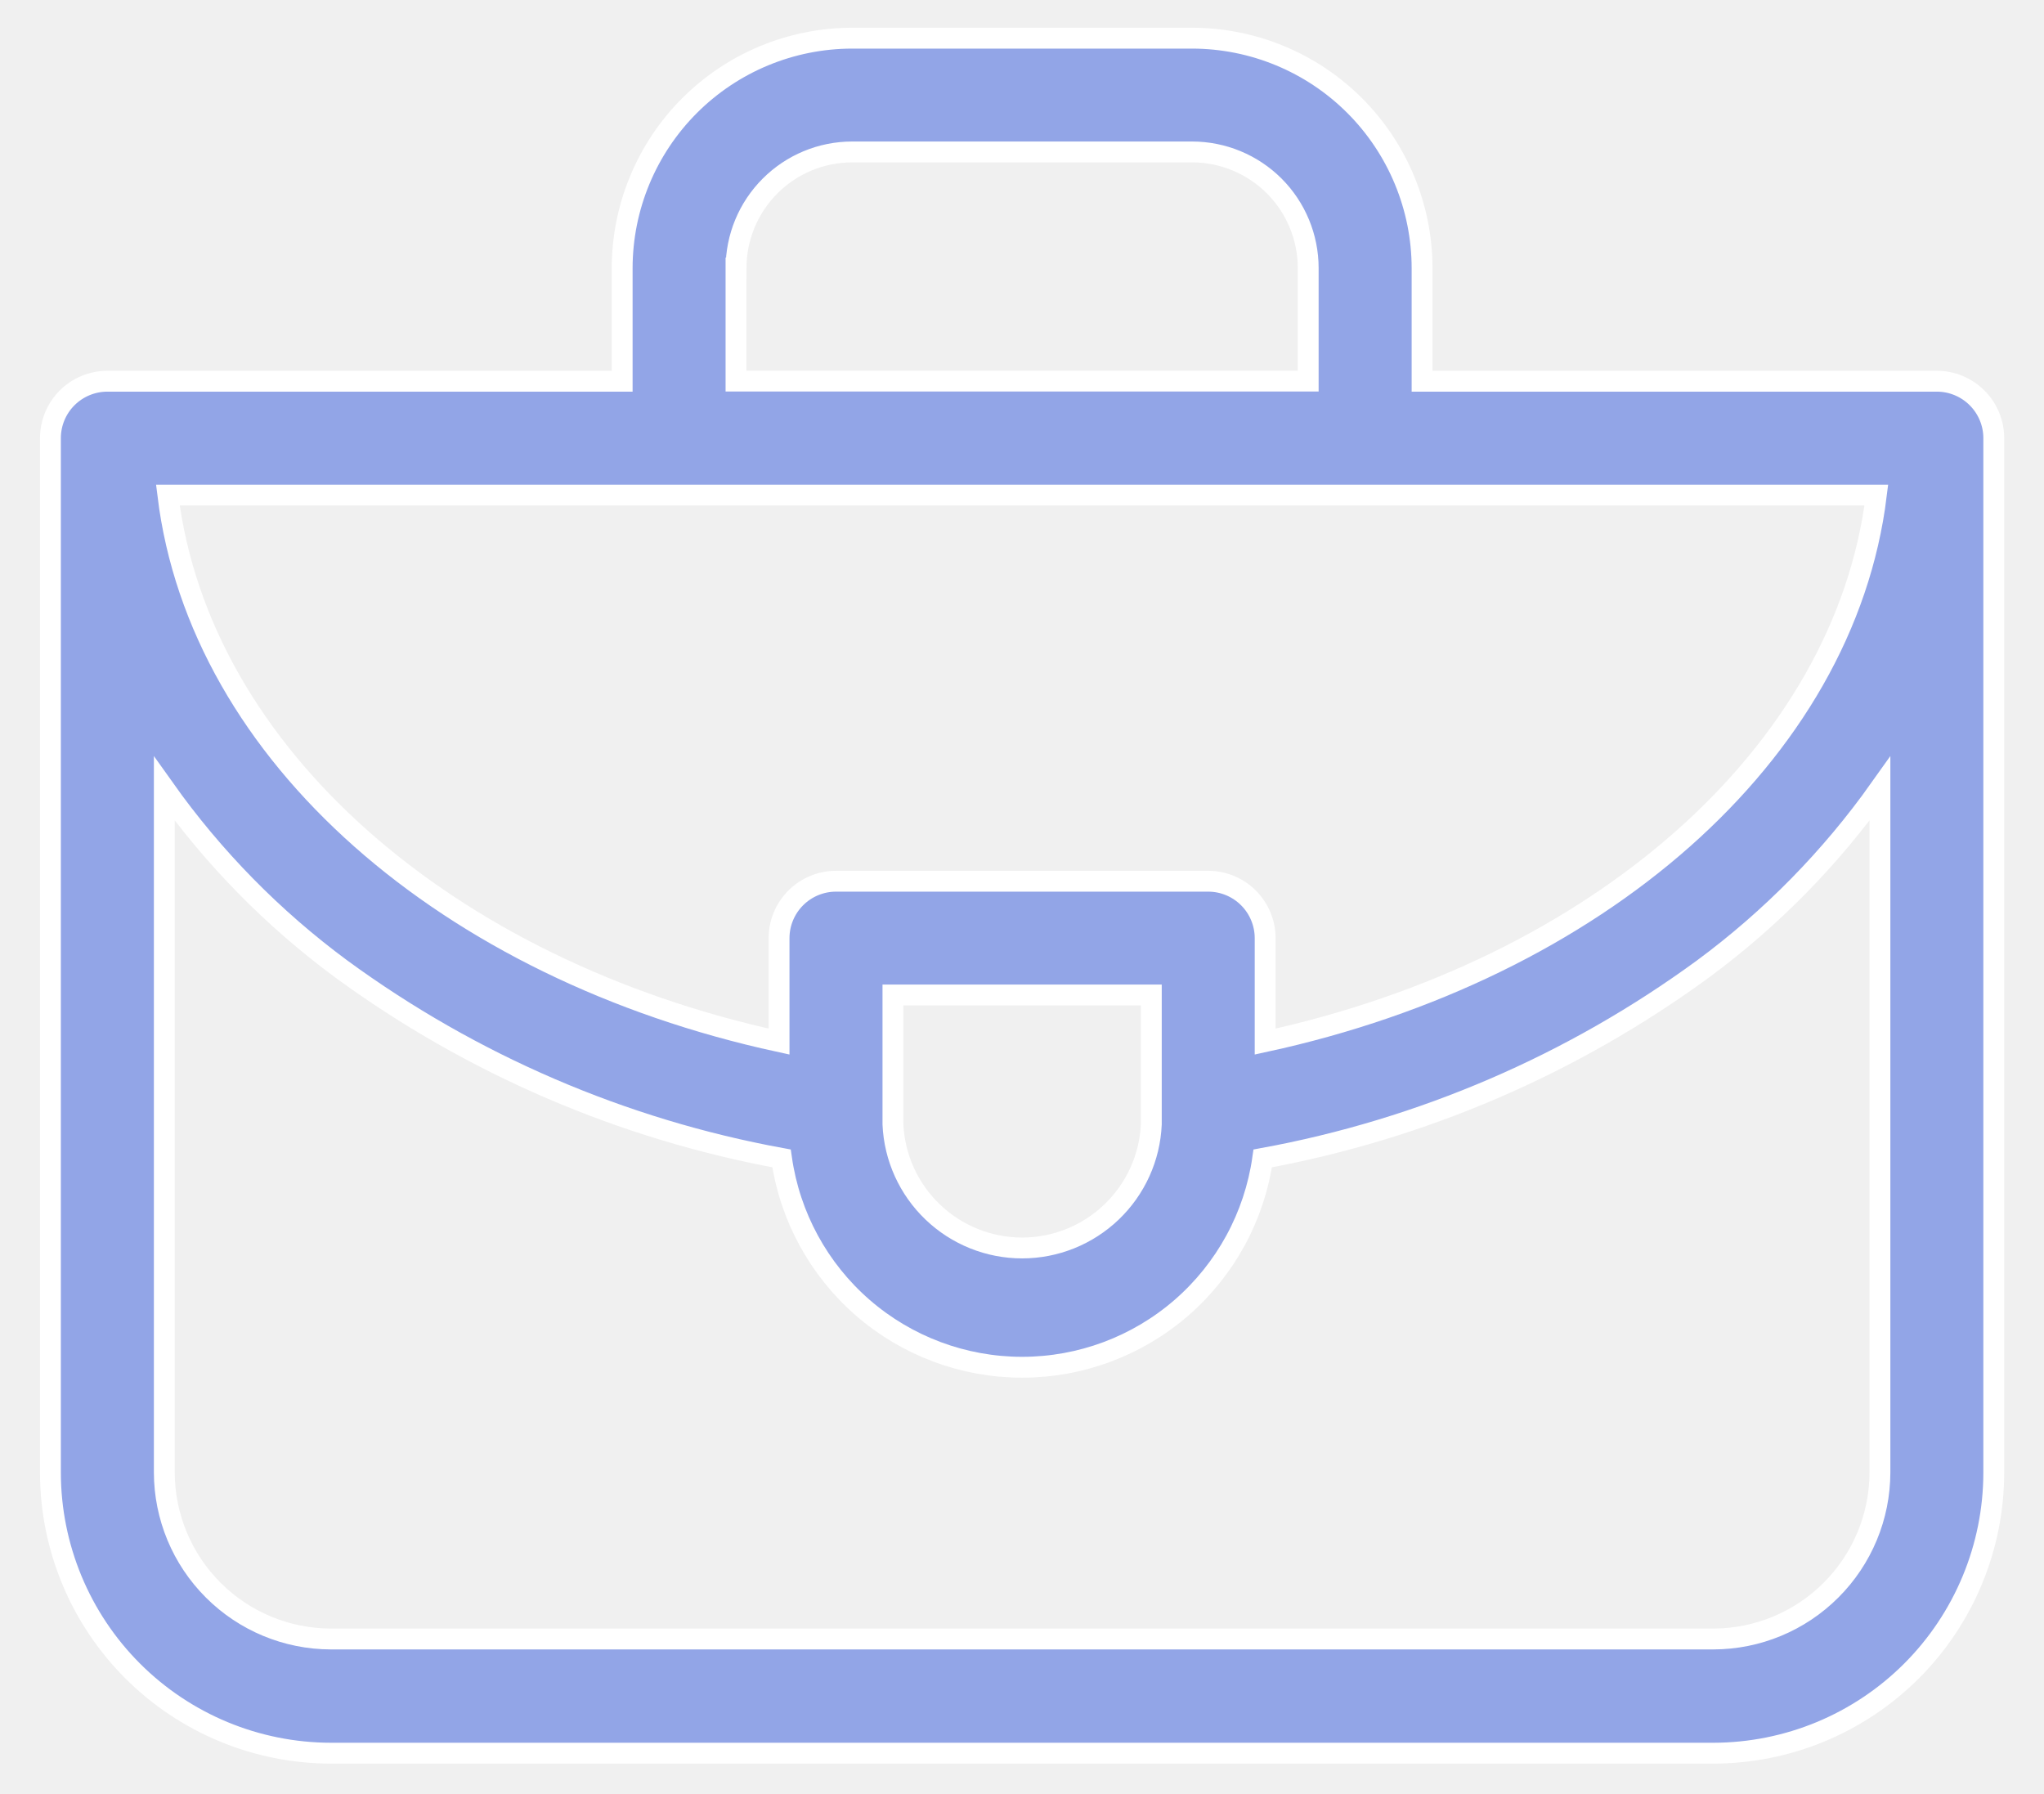
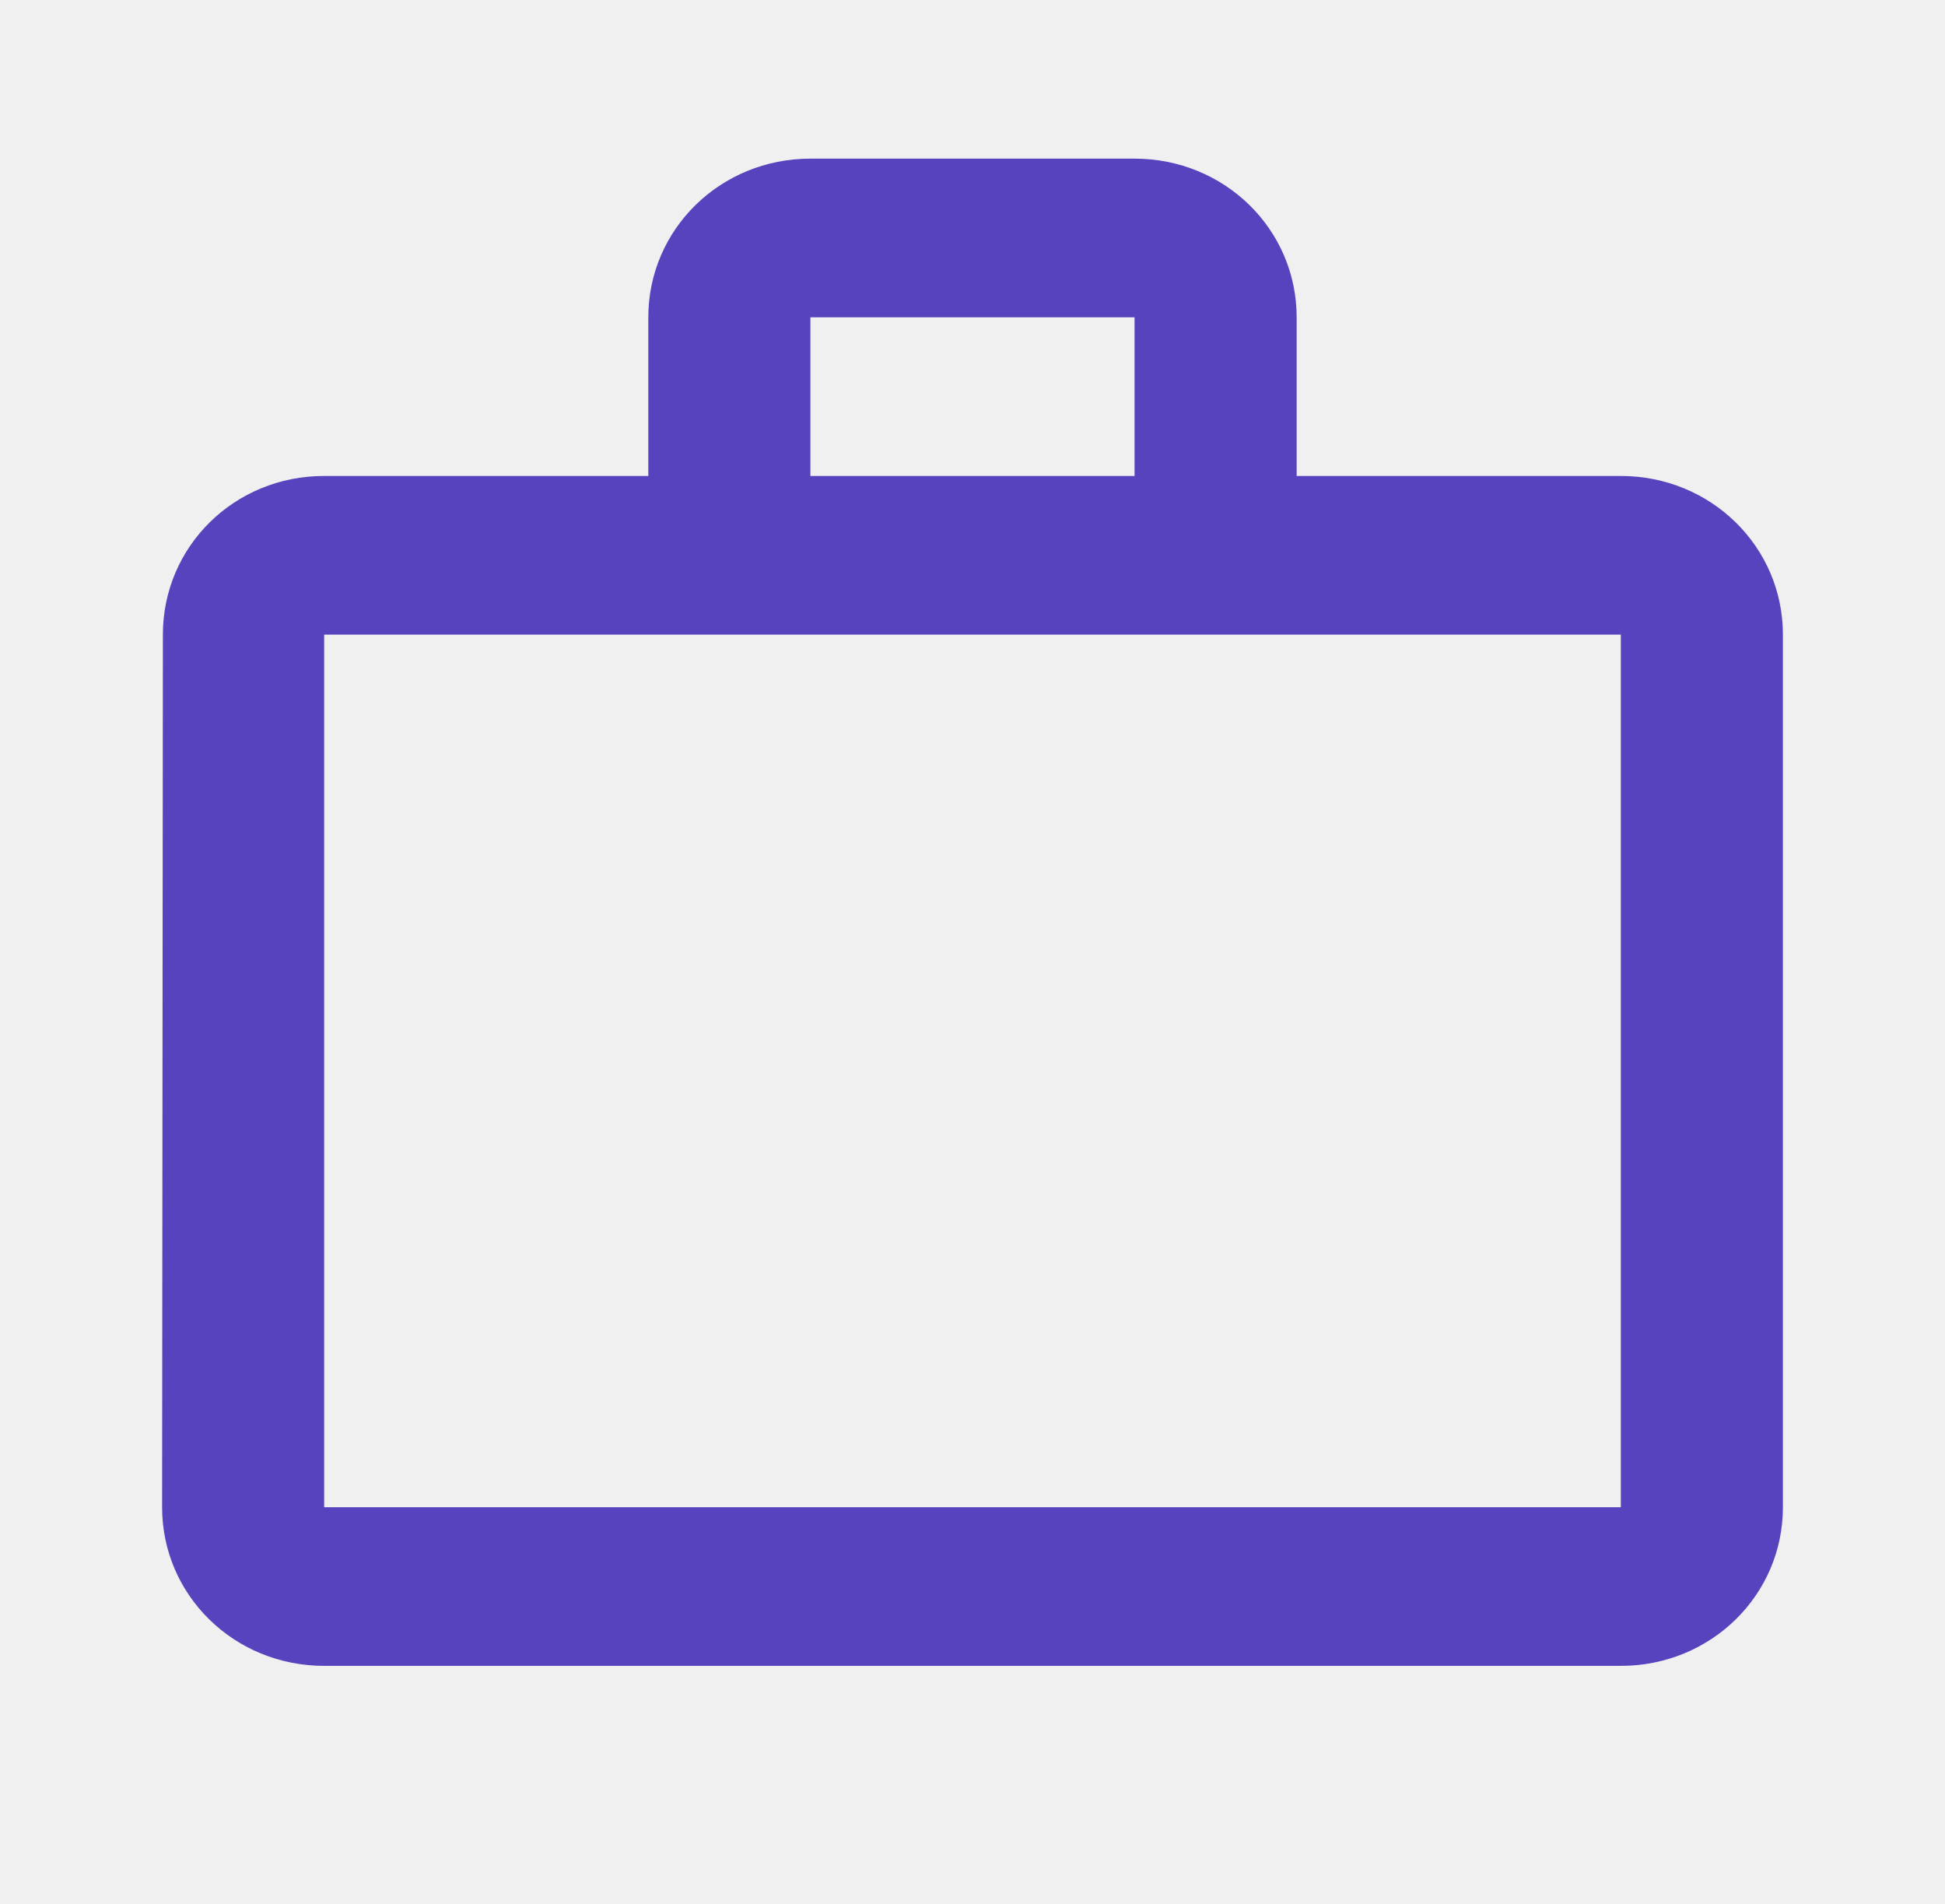
- <svg xmlns="http://www.w3.org/2000/svg" width="49" height="43" viewBox="0 0 49 43" fill="none">
-   <path d="M46.432 9.138H34.091V6.426C34.089 4.965 33.508 3.564 32.475 2.531C31.442 1.498 30.041 0.917 28.58 0.915H20.426C18.965 0.917 17.564 1.498 16.531 2.531C15.498 3.564 14.917 4.965 14.915 6.426V9.138H2.574C2.212 9.138 1.865 9.282 1.609 9.537C1.353 9.793 1.209 10.14 1.209 10.502V35.302C1.211 37.084 1.92 38.793 3.18 40.053C4.44 41.313 6.149 42.022 7.931 42.024H41.074C42.856 42.022 44.565 41.313 45.825 40.053C47.085 38.793 47.794 37.084 47.796 35.302V10.502C47.796 10.14 47.652 9.794 47.396 9.538C47.14 9.282 46.794 9.138 46.432 9.138ZM27.6 26.95C27.565 27.748 27.223 28.501 26.646 29.053C26.069 29.605 25.302 29.914 24.503 29.914C23.704 29.914 22.937 29.605 22.36 29.053C21.783 28.501 21.441 27.748 21.406 26.95V23.85H27.6V26.95ZM28.965 21.123H20.041C19.679 21.123 19.332 21.267 19.076 21.523C18.82 21.779 18.676 22.126 18.676 22.488V24.967C10.739 23.244 4.789 18.096 4.024 11.867H44.981C44.215 18.096 38.266 23.244 30.329 24.967V22.488C30.329 22.126 30.185 21.779 29.929 21.523C29.673 21.267 29.326 21.123 28.964 21.123H28.965ZM17.645 6.423C17.646 5.686 17.939 4.979 18.461 4.458C18.982 3.936 19.689 3.643 20.426 3.642H28.58C29.317 3.643 30.024 3.936 30.546 4.457C31.067 4.979 31.36 5.686 31.361 6.423V9.135H17.644V6.423H17.645ZM45.067 35.295C45.065 36.353 44.644 37.367 43.895 38.115C43.147 38.864 42.133 39.285 41.075 39.287H7.931C6.873 39.285 5.859 38.864 5.111 38.115C4.362 37.367 3.941 36.353 3.939 35.295V18.906C5.114 20.561 6.545 22.018 8.178 23.224C11.309 25.515 14.918 27.069 18.735 27.767C18.933 29.156 19.625 30.427 20.684 31.347C21.744 32.267 23.1 32.773 24.503 32.773C25.906 32.773 27.262 32.267 28.322 31.347C29.381 30.427 30.073 29.156 30.271 27.767C34.088 27.069 37.697 25.515 40.828 23.224C42.461 22.018 43.892 20.561 45.067 18.906V35.295Z" fill="#92A5E7" stroke="white" stroke-width="0.5" />
+ <svg xmlns="http://www.w3.org/2000/svg" width="47" height="46" viewBox="0 0 47 46" fill="none">
+   <path d="M27.416 11.5V7.667H19.583V11.5H27.416ZM7.833 15.333V36.417H39.166V15.333H7.833ZM39.166 11.5C41.34 11.5 43.083 13.206 43.083 15.333V36.417C43.083 38.544 41.34 40.25 39.166 40.25H7.833C5.659 40.25 3.917 38.544 3.917 36.417L3.936 15.333C3.936 13.206 5.659 11.5 7.833 11.5H15.666V7.667C15.666 5.539 17.409 3.833 19.583 3.833H27.416C29.59 3.833 31.333 5.539 31.333 7.667V11.5H39.166Z" fill="#5843BE" />
</svg>
